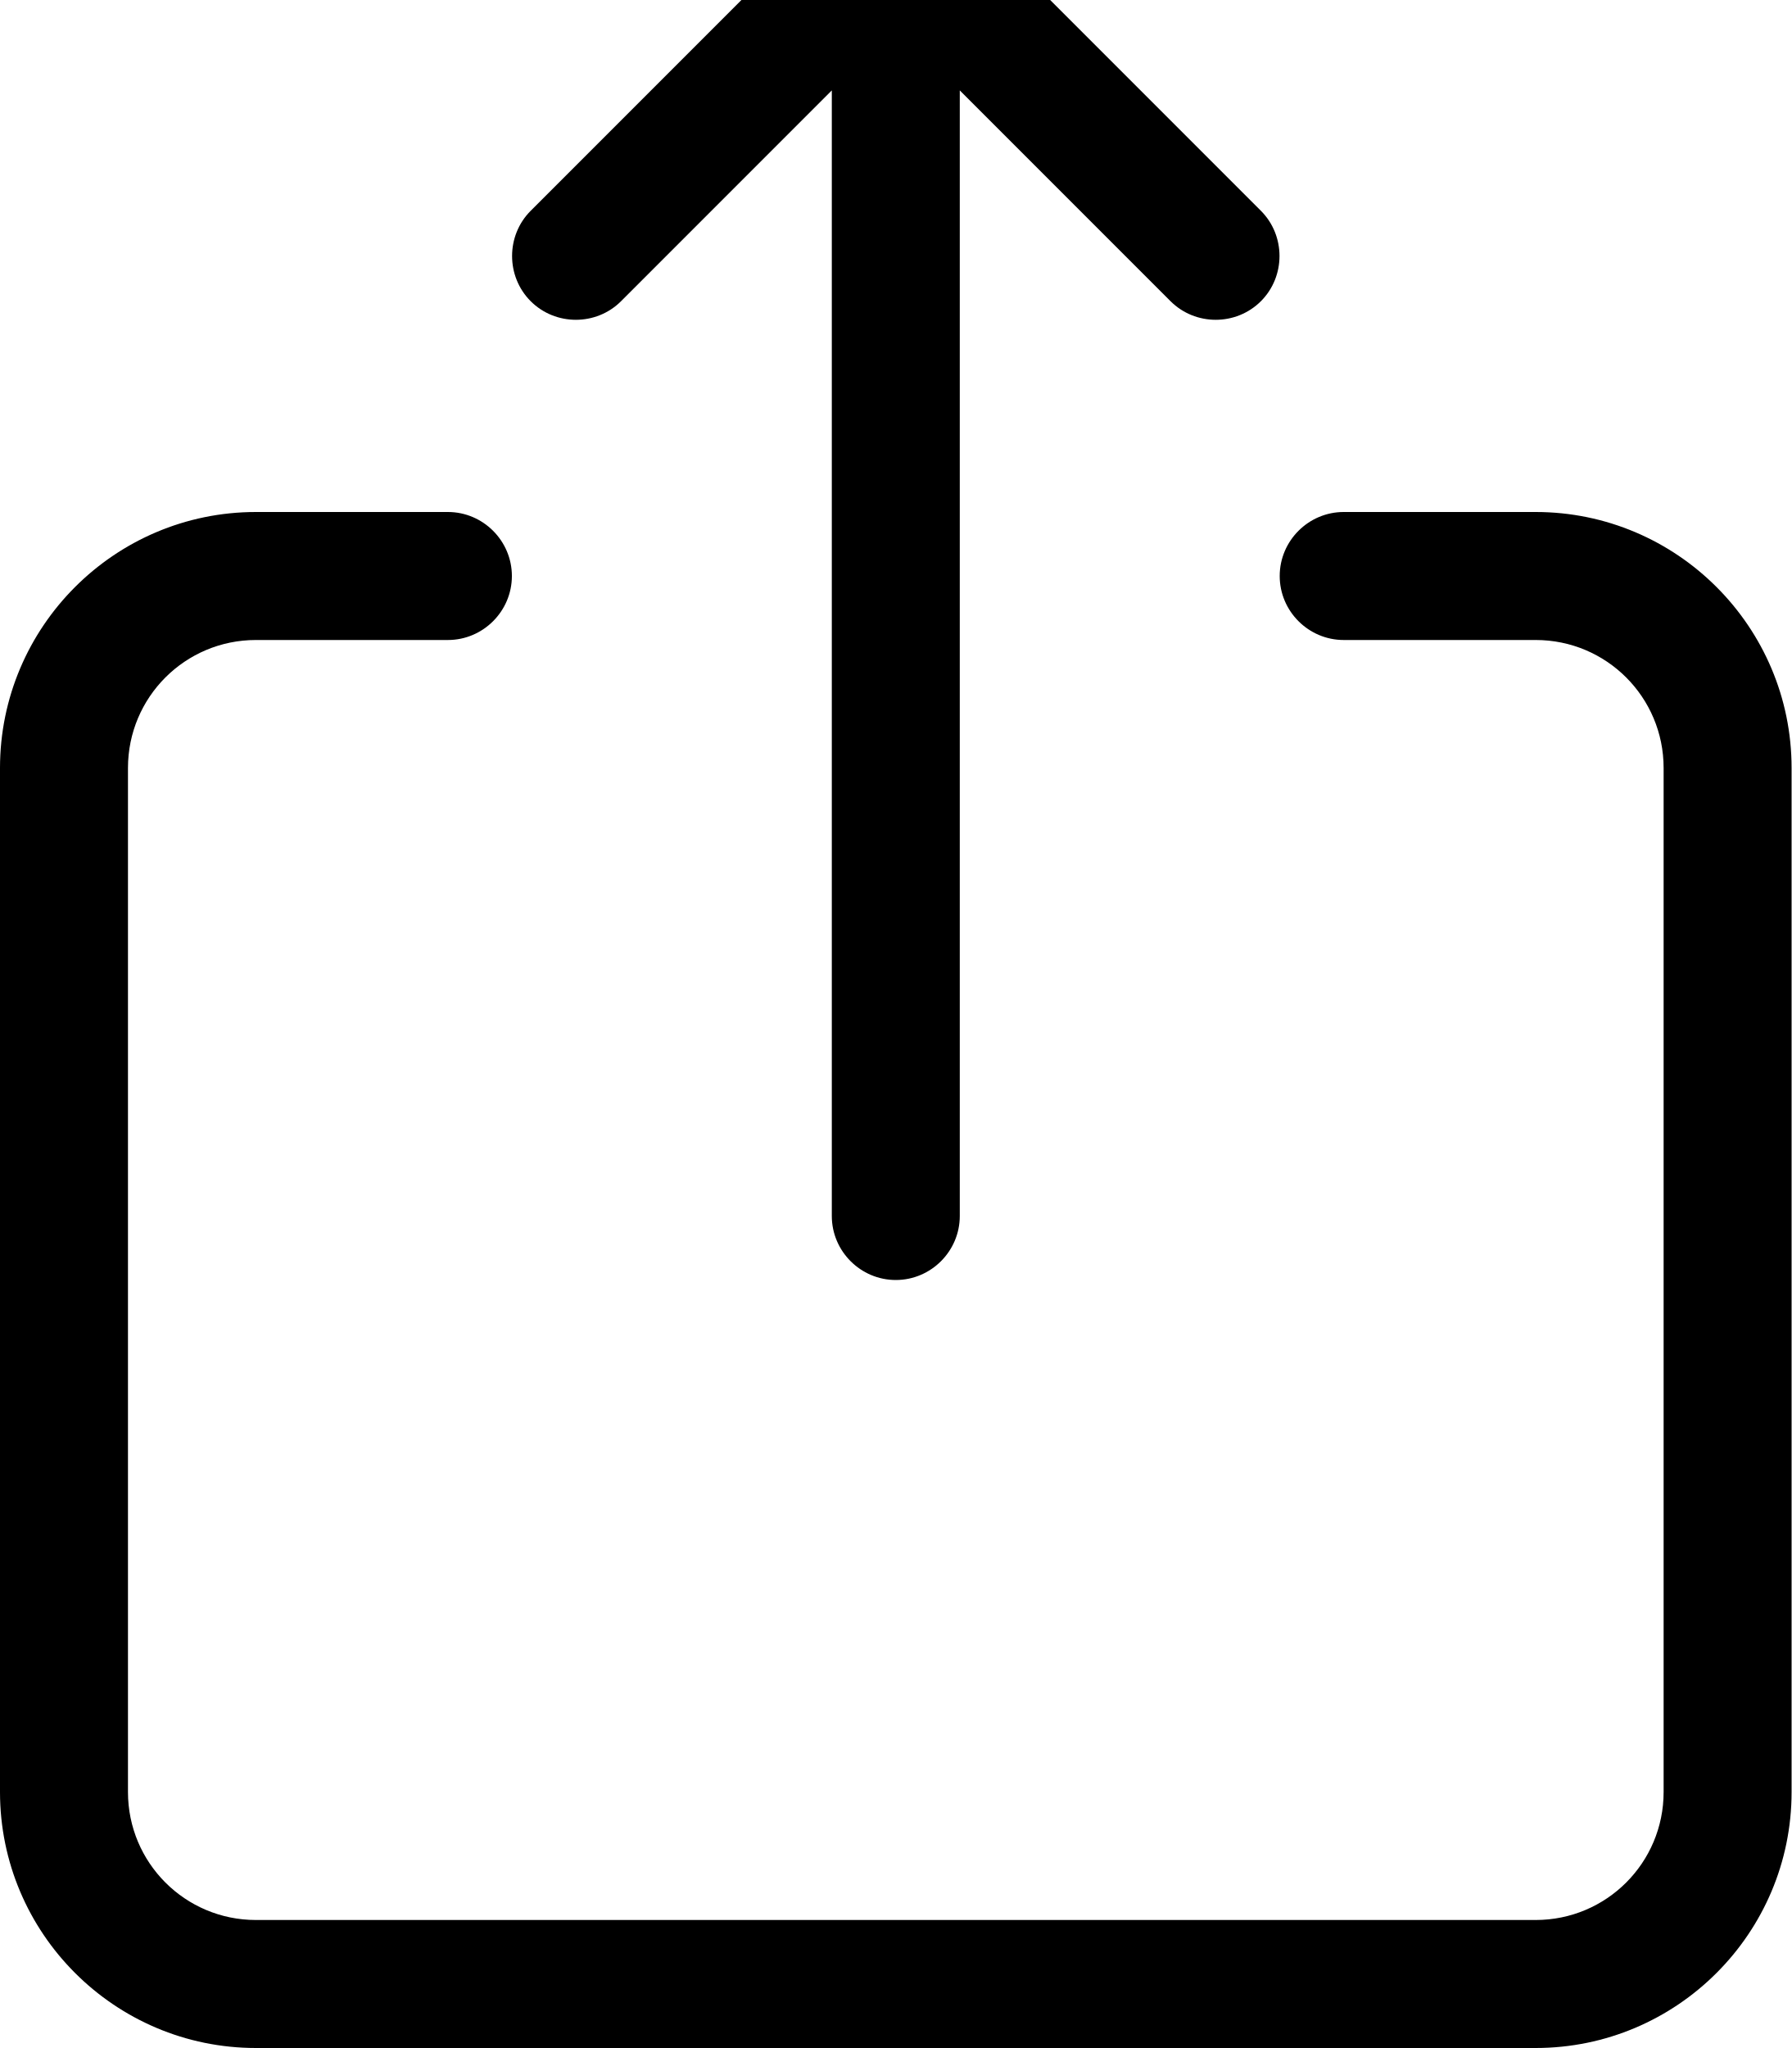
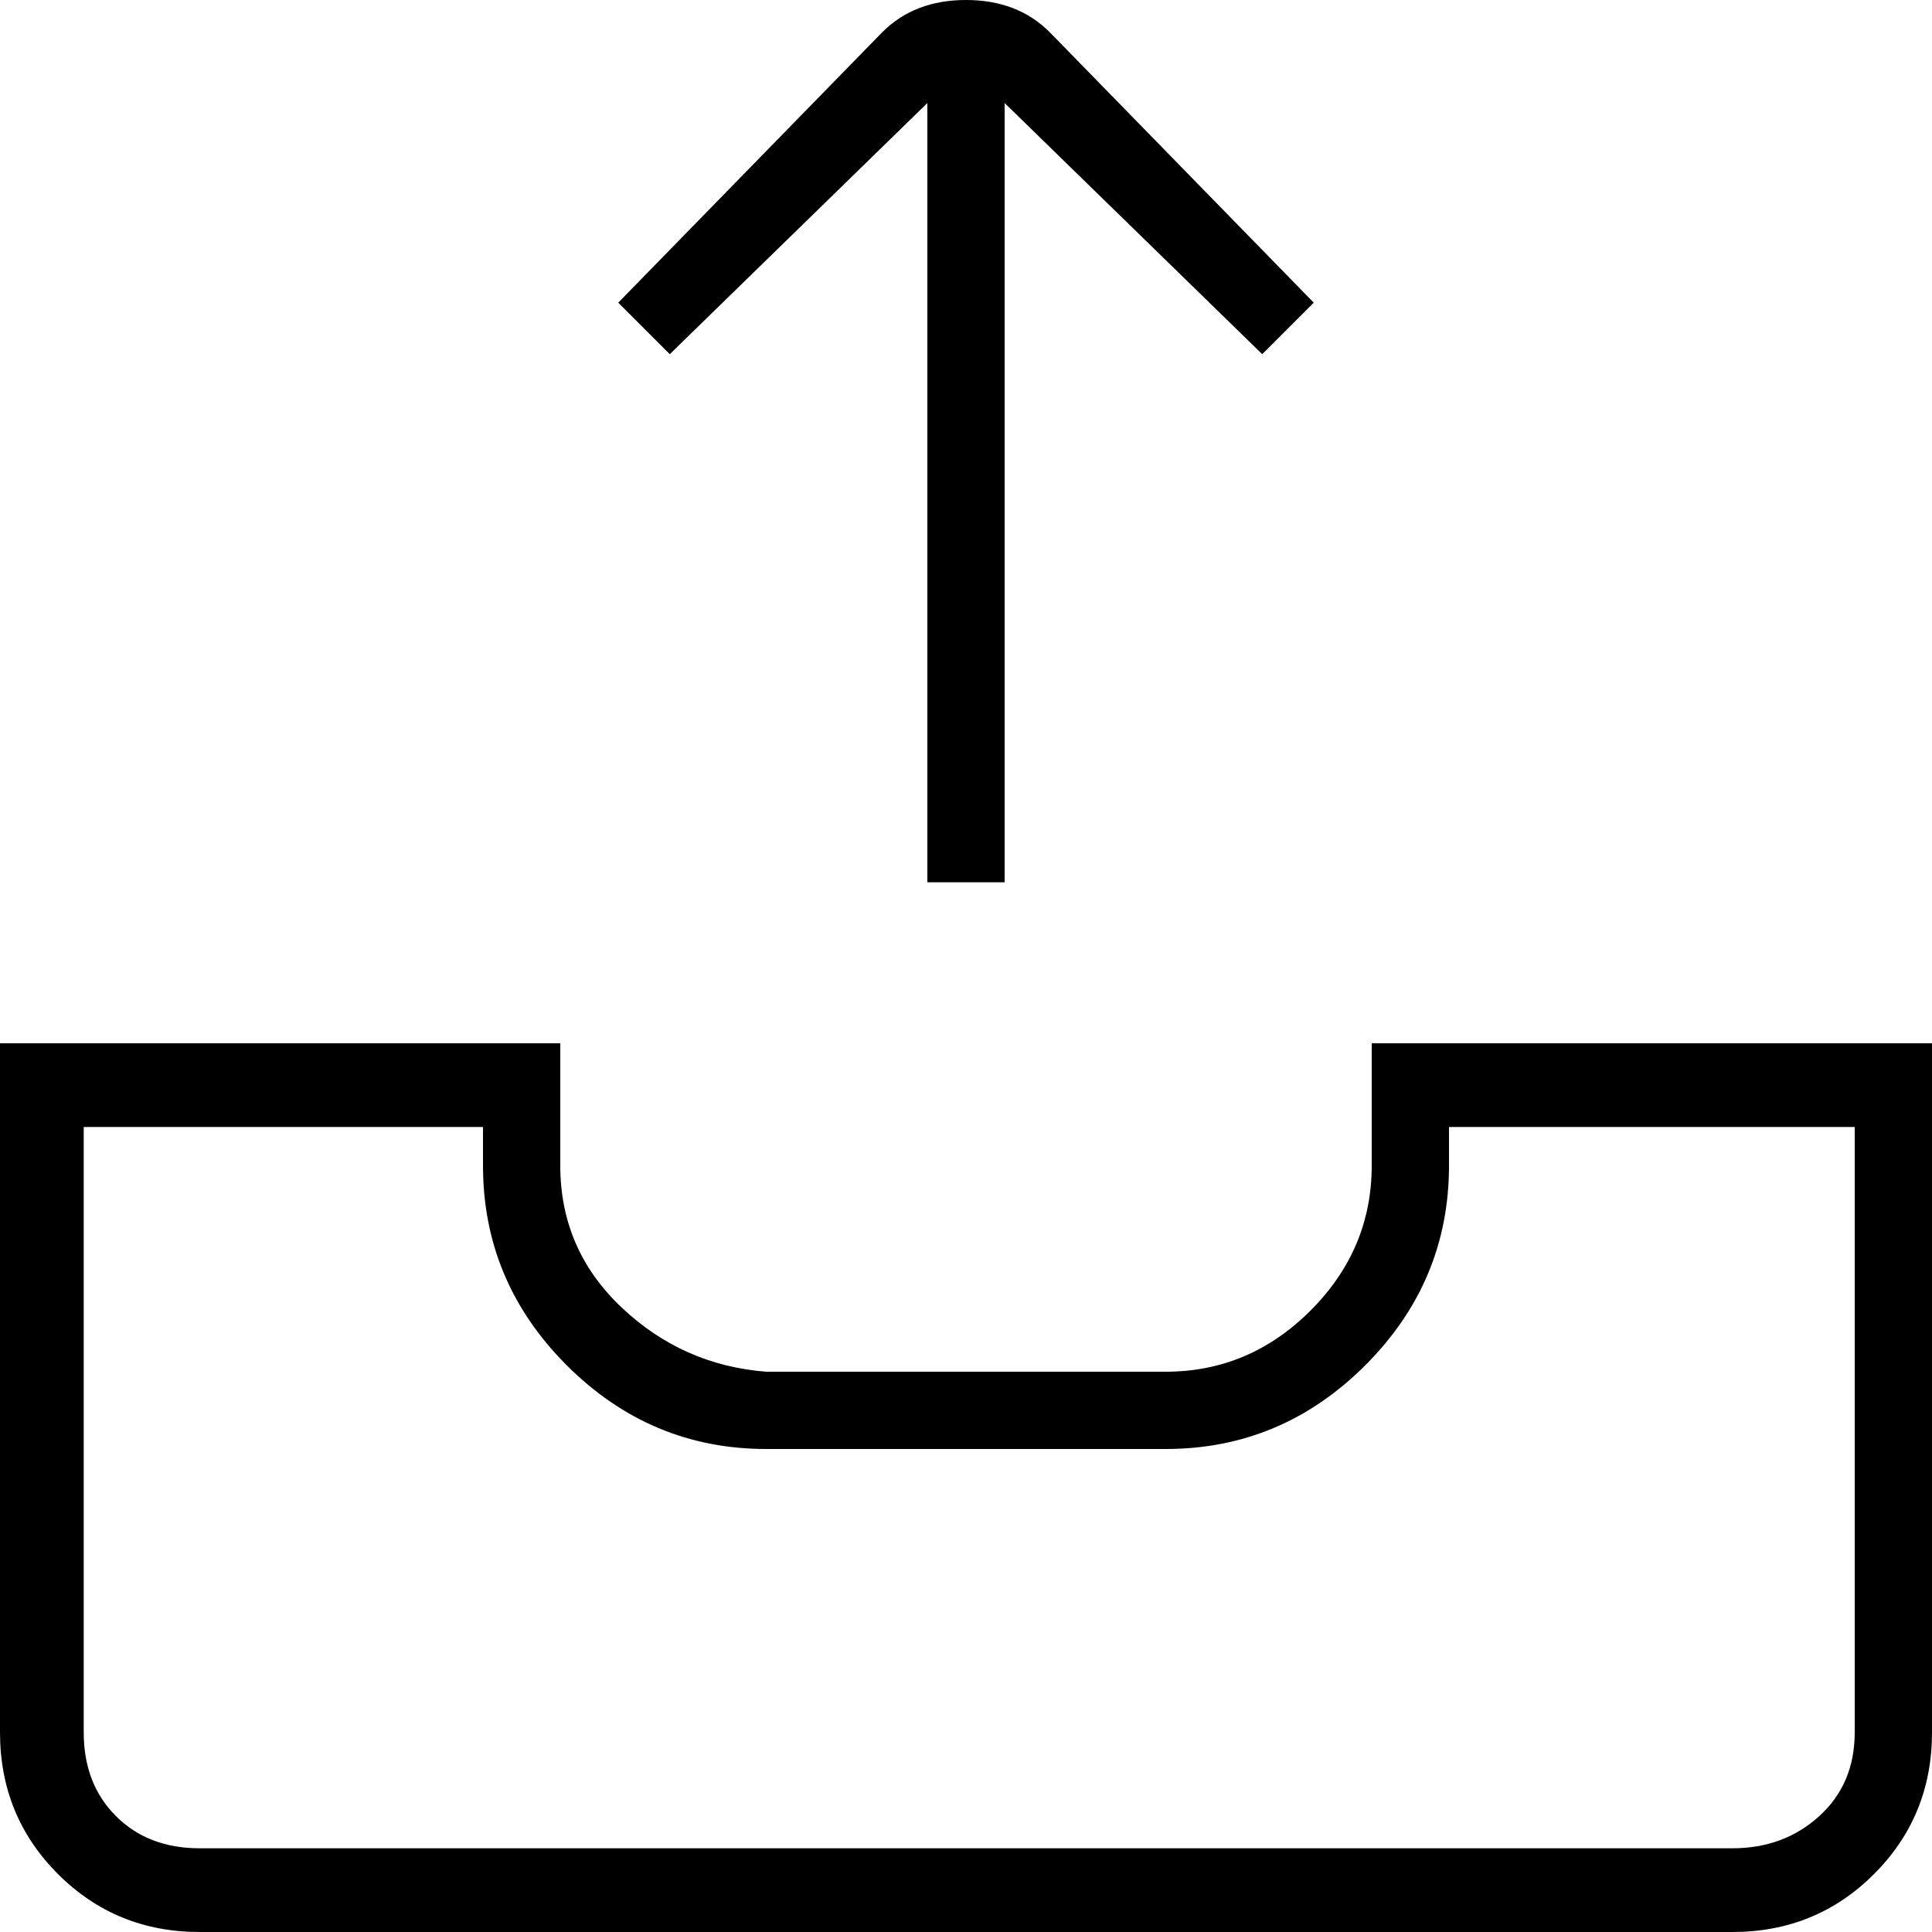
- <svg xmlns="http://www.w3.org/2000/svg" viewBox="0 0 448 512">
-   <path fill="currentColor" d="M240 22.6l52.7 52.7c6.2 6.2 16.4 6.2 22.6 0s6.2-16.4 0-22.6l-80-80c-6.2-6.2-16.4-6.2-22.6 0l-80 80c-6.2 6.2-6.2 16.4 0 22.6s16.4 6.2 22.6 0L208 22.6 208 304c0 8.8 7.2 16 16 16s16-7.2 16-16l0-281.4zM32 192c0-17.7 14.3-32 32-32l48 0c8.8 0 16-7.2 16-16s-7.2-16-16-16l-48 0c-35.3 0-64 28.7-64 64L0 448c0 35.3 28.7 64 64 64l320 0c35.3 0 64-28.7 64-64l0-256c0-35.3-28.7-64-64-64l-48 0c-8.8 0-16 7.2-16 16s7.2 16 16 16l48 0c17.7 0 32 14.3 32 32l0 256c0 17.7-14.3 32-32 32L64 480c-17.7 0-32-14.3-32-32l0-256z" />
+ <svg xmlns="http://www.w3.org/2000/svg" viewBox="0 0 300 300">
+   <g transform="translate(0, 300) scale(1, -1)">
+     <path d="M300 138L213 138L213 119Q213 106 203.50 96.50Q194 87 181 87L181 87L119 87Q106 88 96.50 97Q87 106 87 119L87 119L87 138L0 138L0 31Q0 18 9 9Q18 0 31 0L31 0L269 0Q282 0 291 9Q300 18 300 31L300 31L300 138ZM288 125L288 31Q288 23 282.50 18Q277 13 269 13L269 13L31 13Q23 13 18 18Q13 23 13 31L13 31L13 125L75 125L75 119Q75 101 88 88Q101 75 119 75L119 75L181 75Q199 75 212 88Q225 101 225 119L225 119L225 125L288 125ZM144 284L104 245L96 253L137 295Q142 300 150 300Q158 300 163 295L163 295L204 253L196 245L156 284L156 163L144 163L144 284Z" fill="currentColor" />
+   </g>
</svg>
